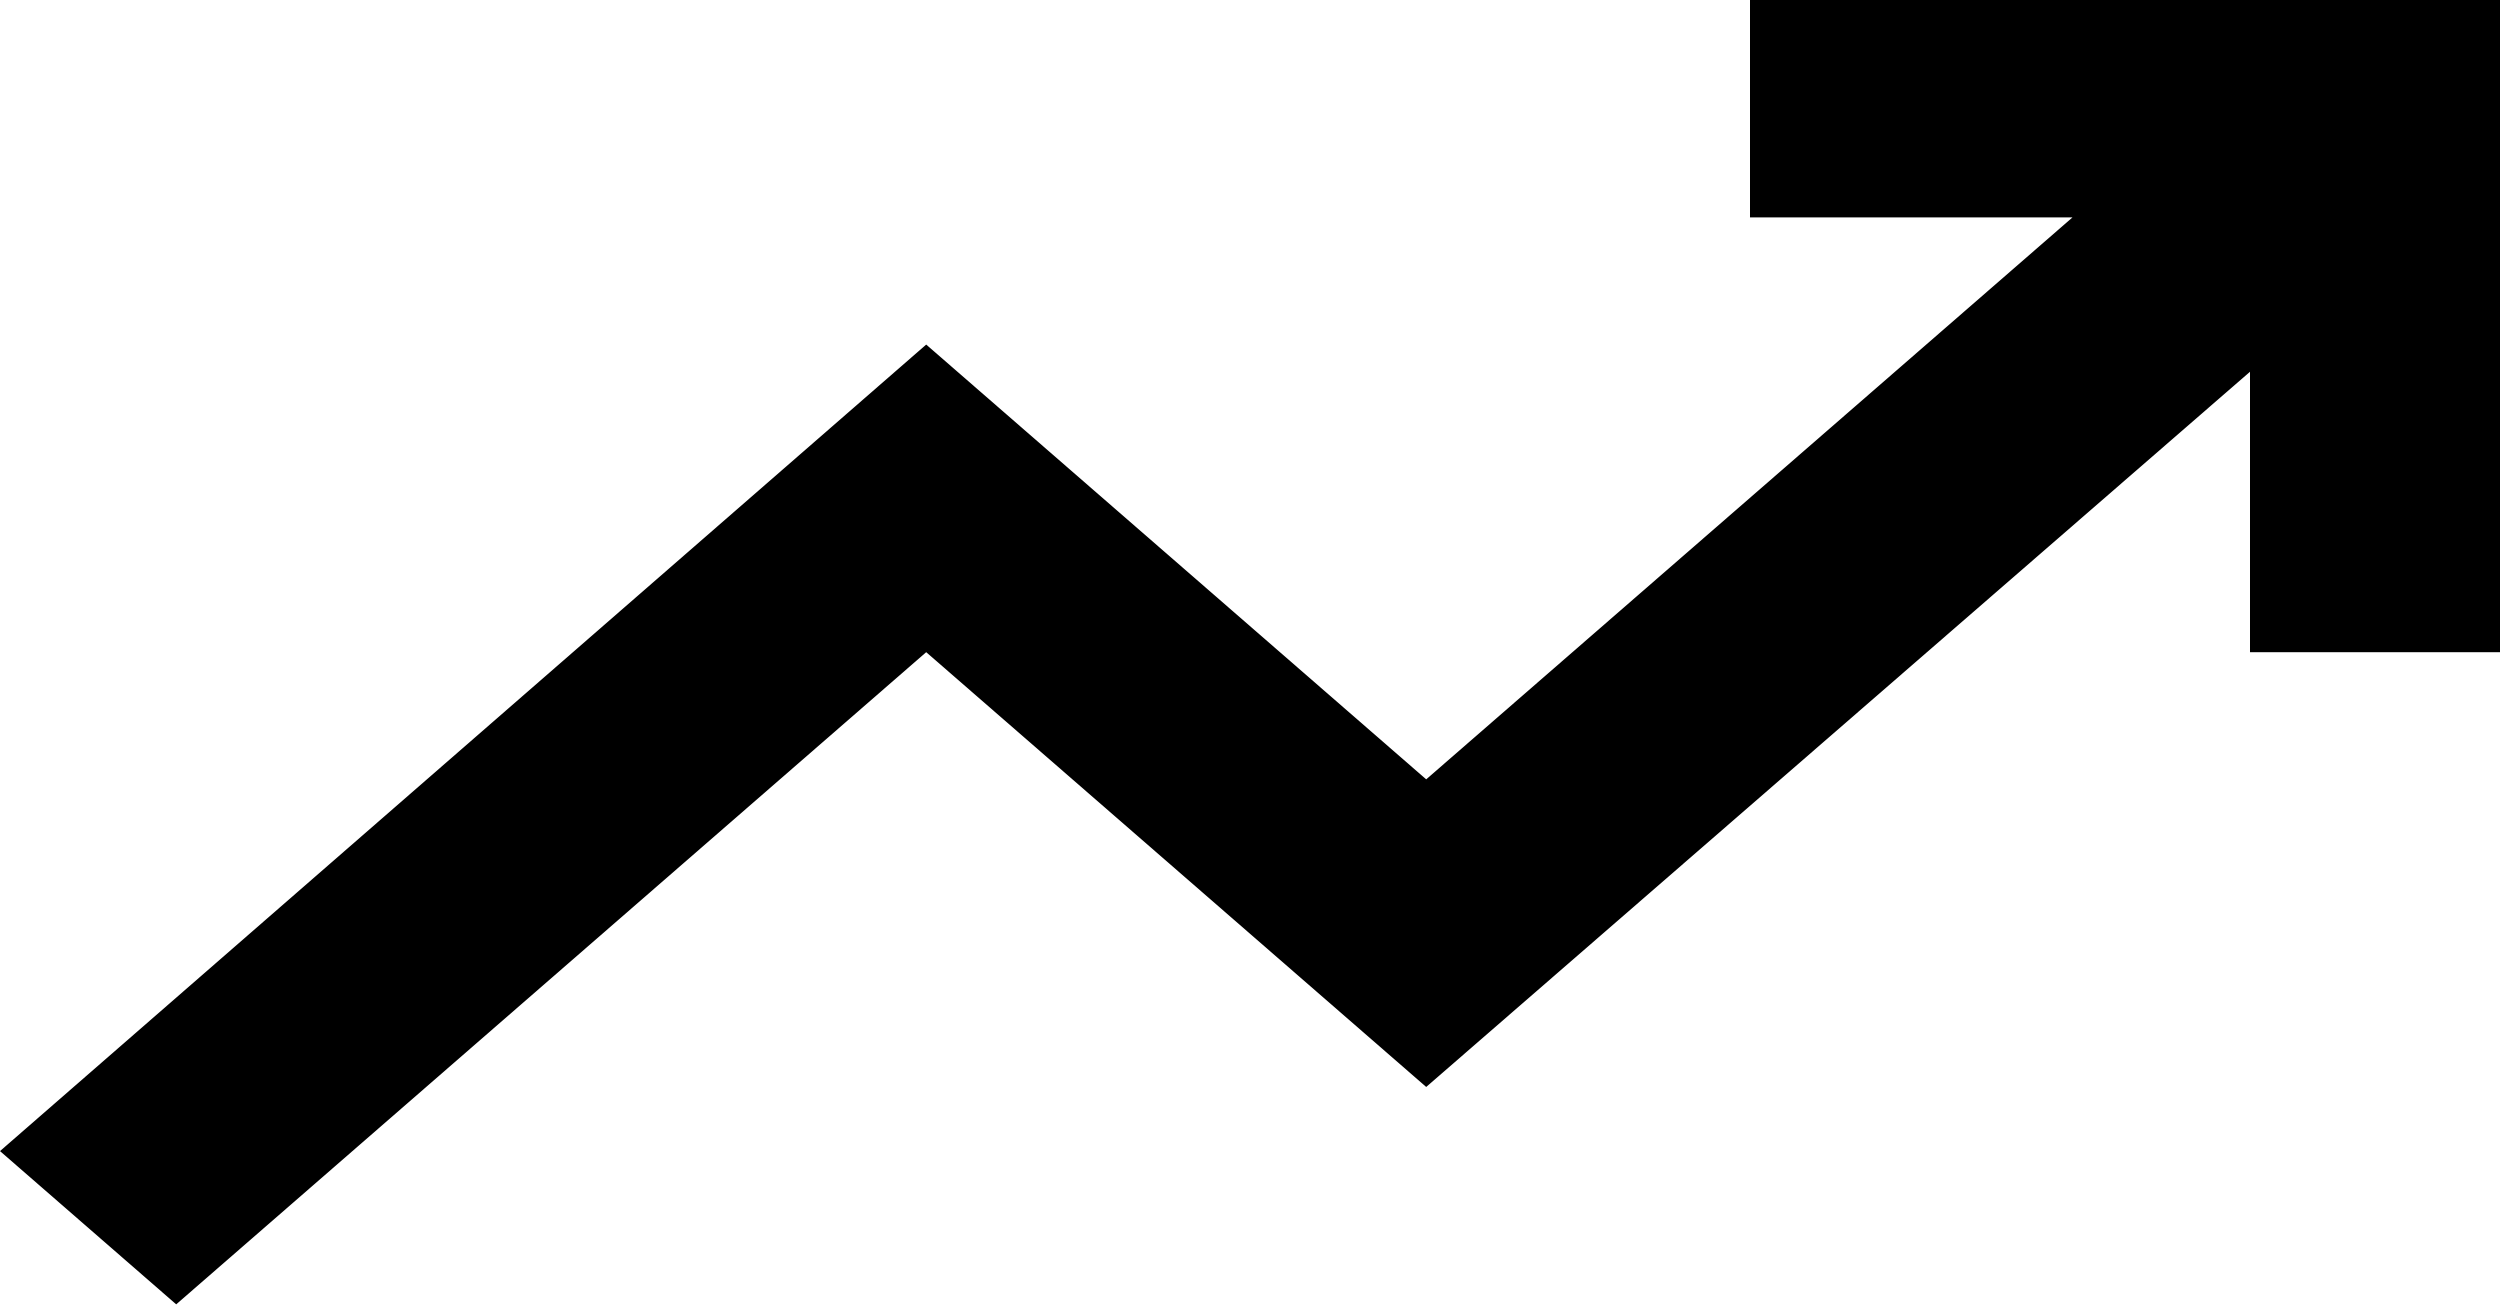
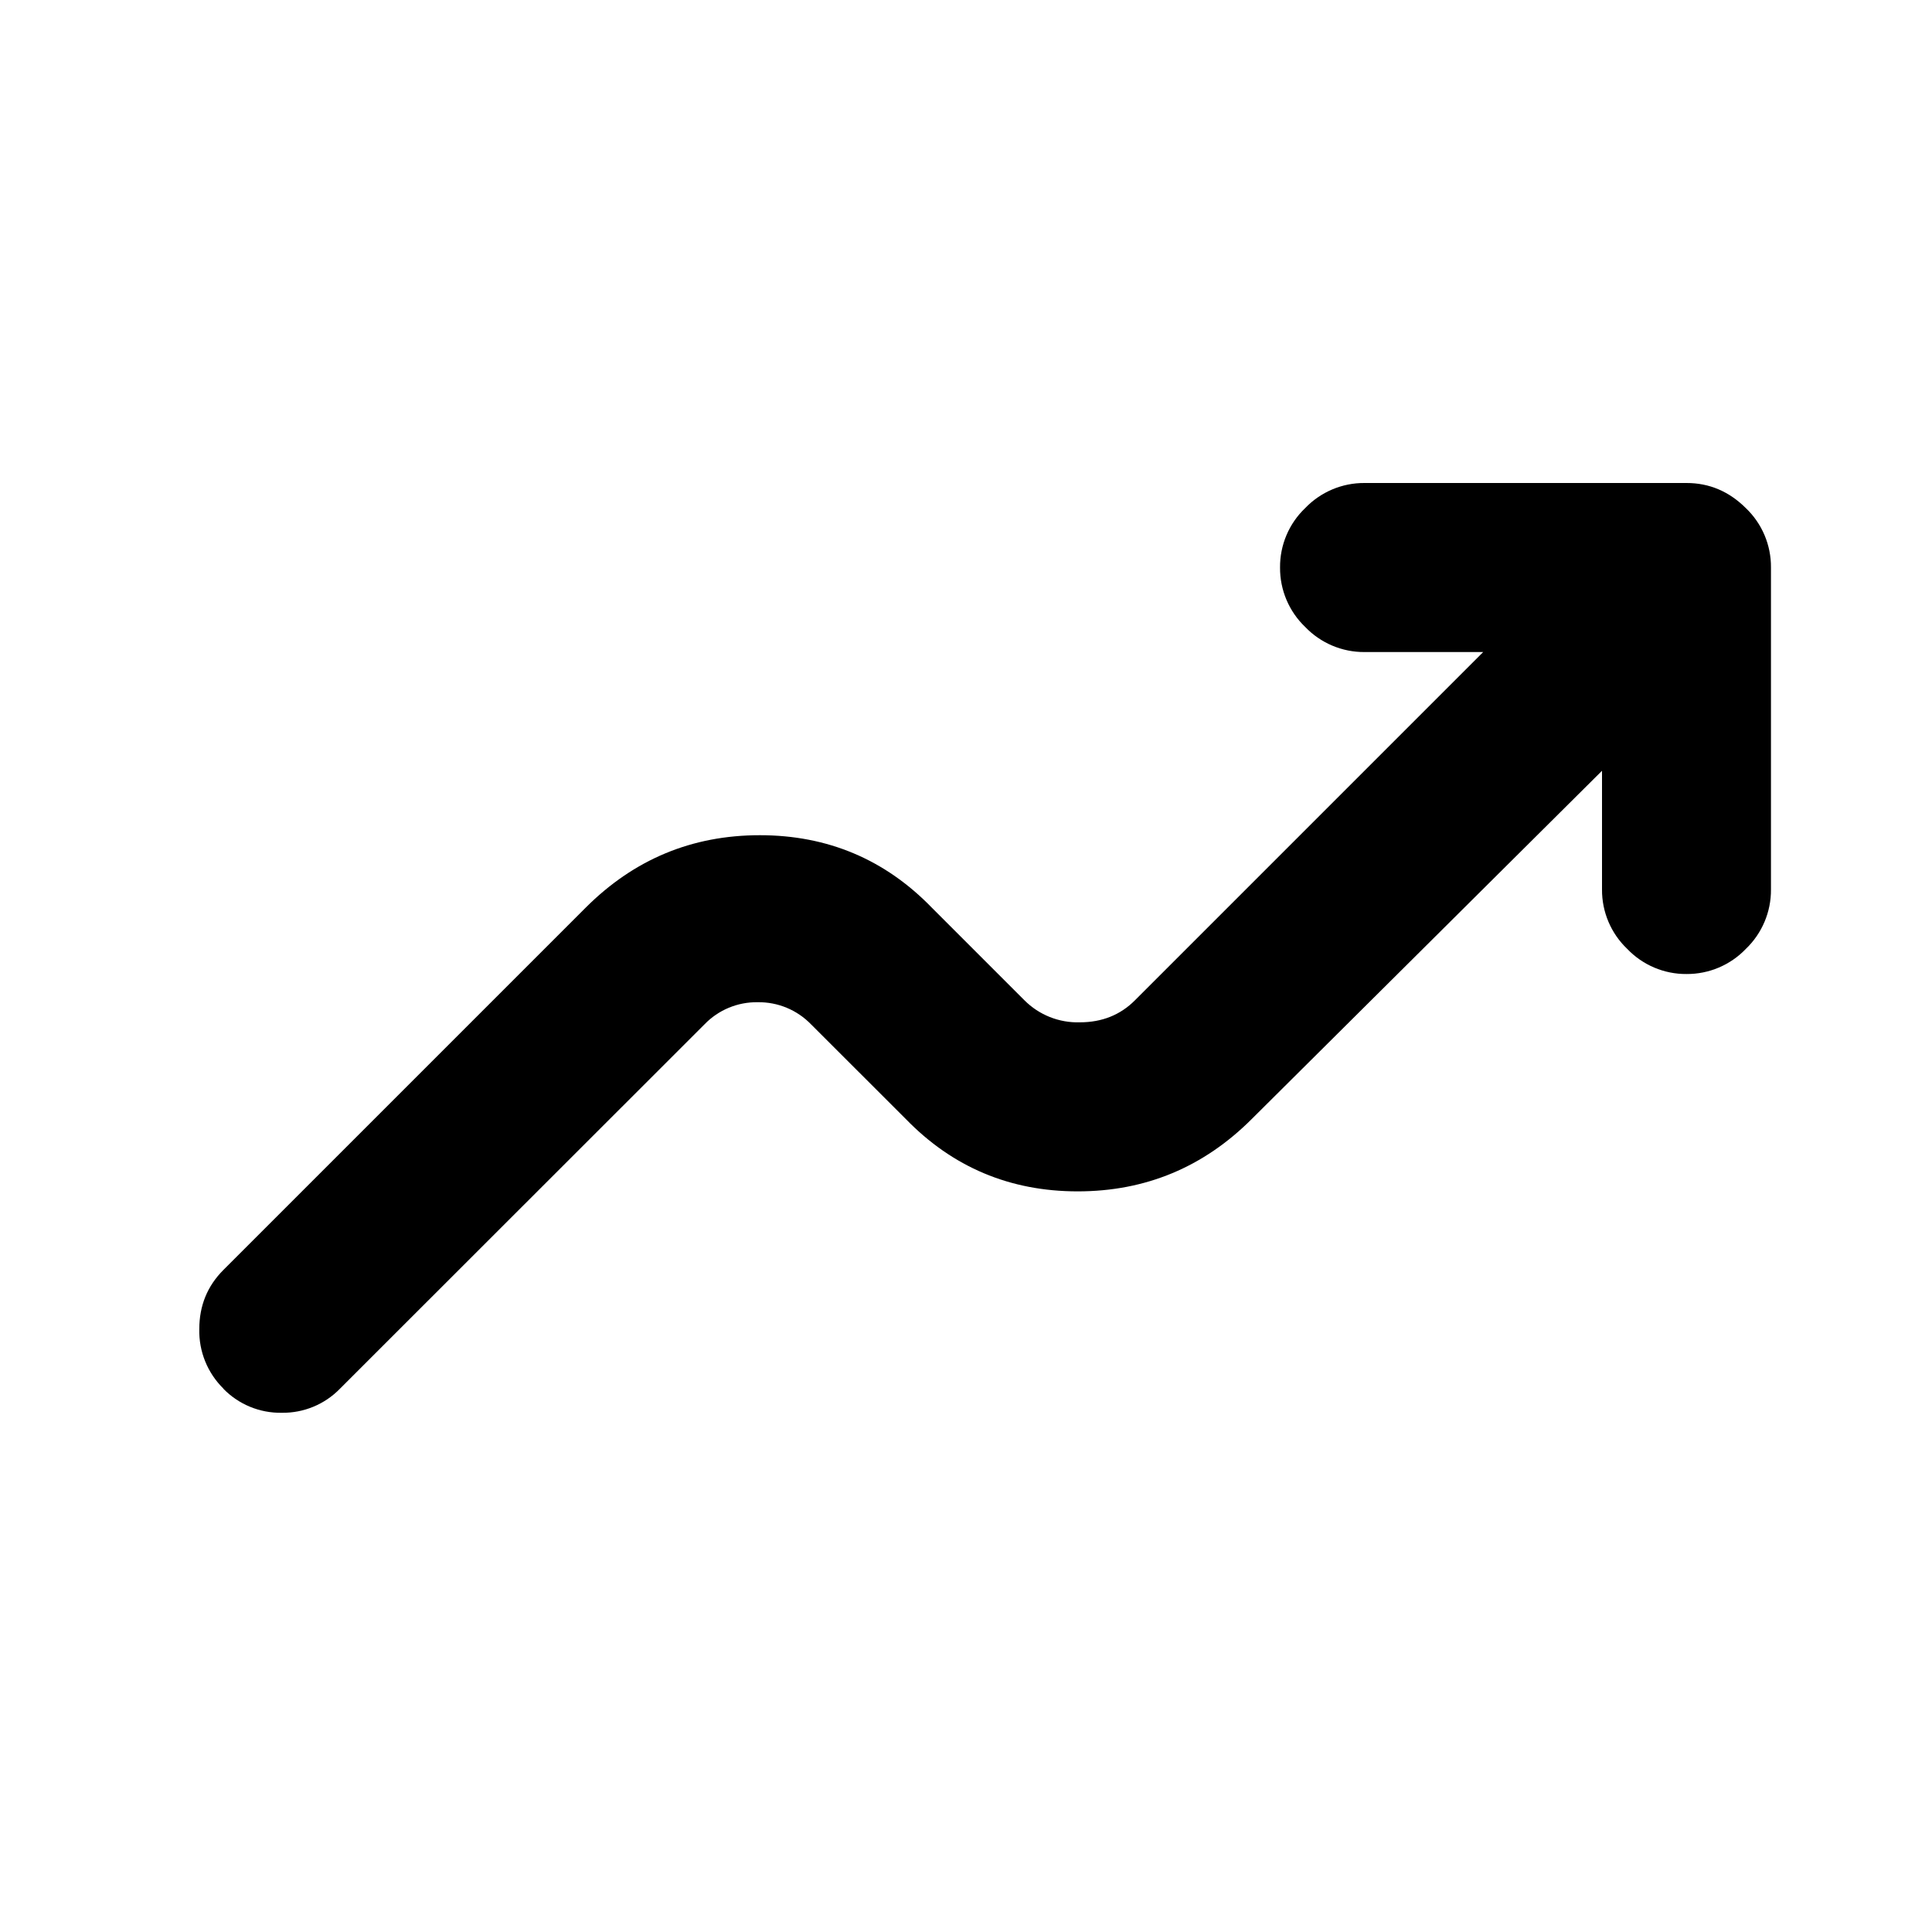
- <svg xmlns="http://www.w3.org/2000/svg" width="23" height="12" viewBox="0 0 23 12" fill="none">
-   <path d="M16.1 0V2H19.067L13.121 7.17L8.521 3.17L0 10.59L1.621 12L8.521 6L13.121 10L20.7 3.42V6H23V0H16.1Z" fill="currentColor" />
+ <svg xmlns="http://www.w3.org/2000/svg" width="20" height="20" fill="currentColor">
+   <path d="M2.313 14.375a.836.836 0 0 1-.25-.615c0-.243.083-.447.25-.614l3.75-3.75c.5-.5 1.1-.75 1.803-.75.7 0 1.295.25 1.78.75l.958.958a.777.777 0 0 0 .574.229c.229 0 .42-.076.572-.229l3.604-3.604h-1.228a.843.843 0 0 1-.615-.26.843.843 0 0 1-.26-.615.84.84 0 0 1 .26-.615.843.843 0 0 1 .615-.26h3.333c.236 0 .44.087.614.26a.84.84 0 0 1 .26.615v3.333a.843.843 0 0 1-.26.615.843.843 0 0 1-.614.26.84.84 0 0 1-.614-.26.841.841 0 0 1-.261-.615V7.979l-3.625 3.604c-.5.5-1.101.75-1.803.75-.7 0-1.295-.25-1.78-.75l-.98-.979a.752.752 0 0 0-.552-.229.748.748 0 0 0-.551.229L3.52 14.375a.823.823 0 0 1-.603.25.824.824 0 0 1-.606-.25Z" />
</svg>
